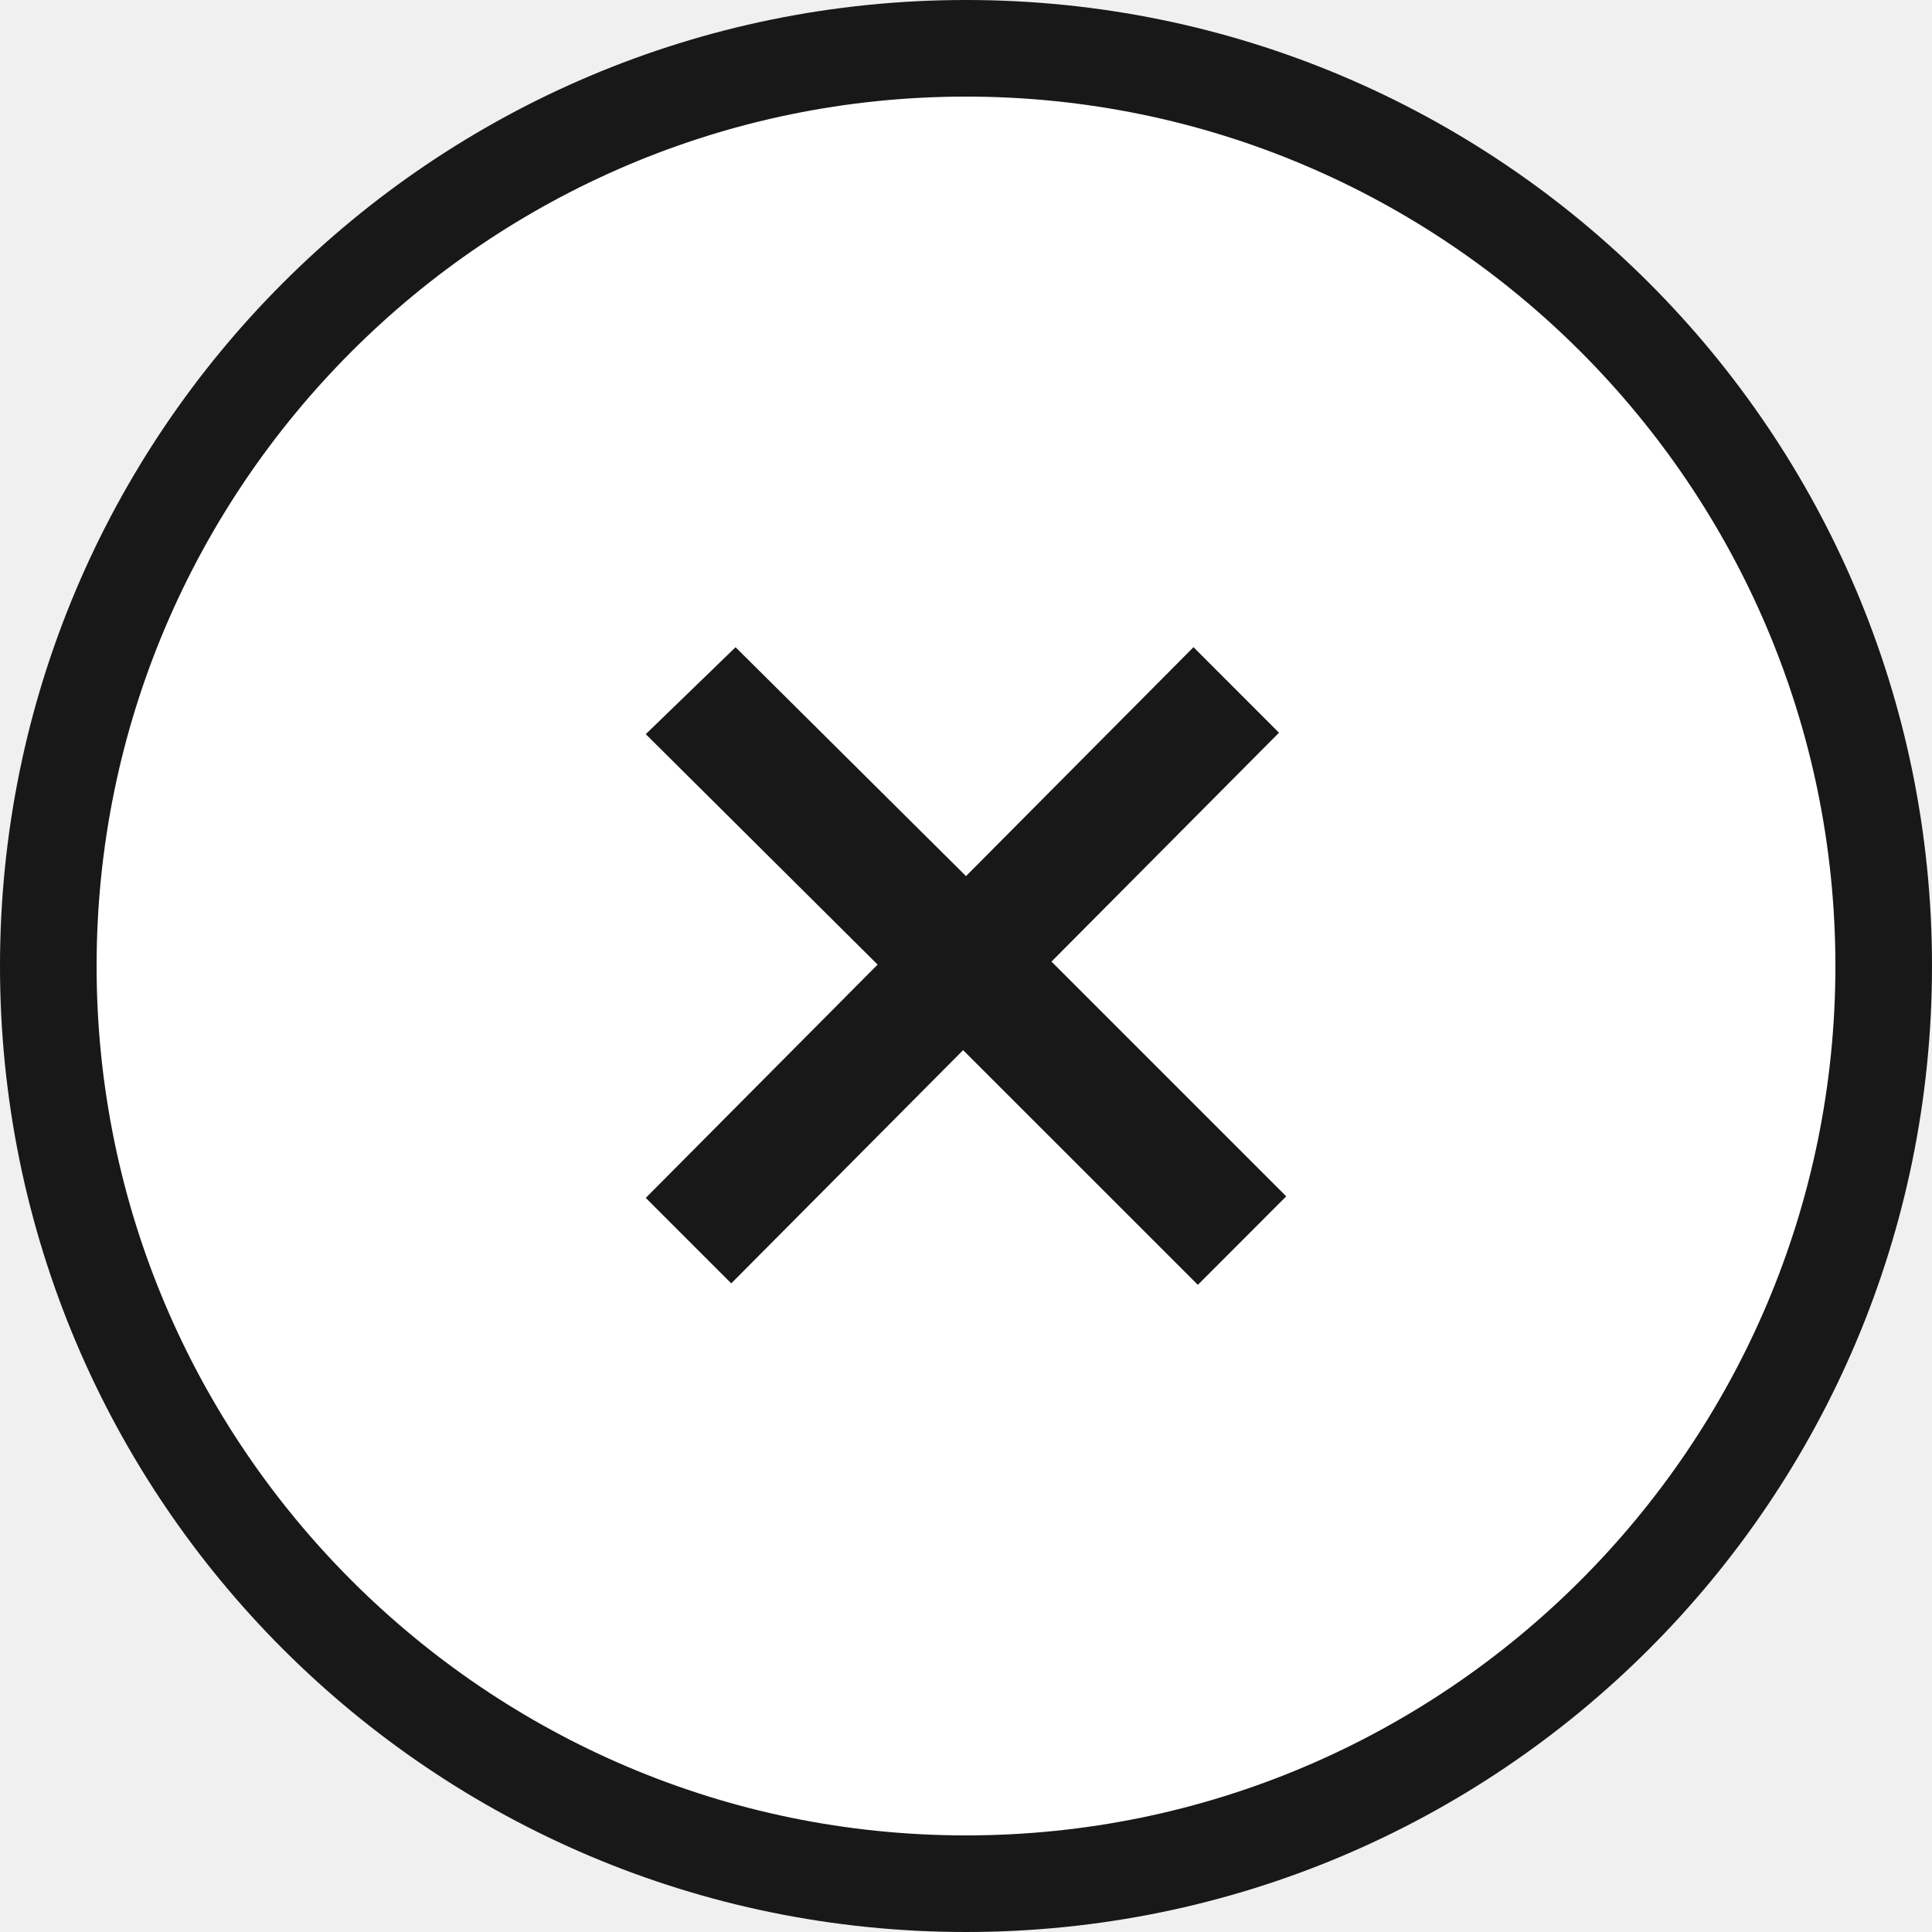
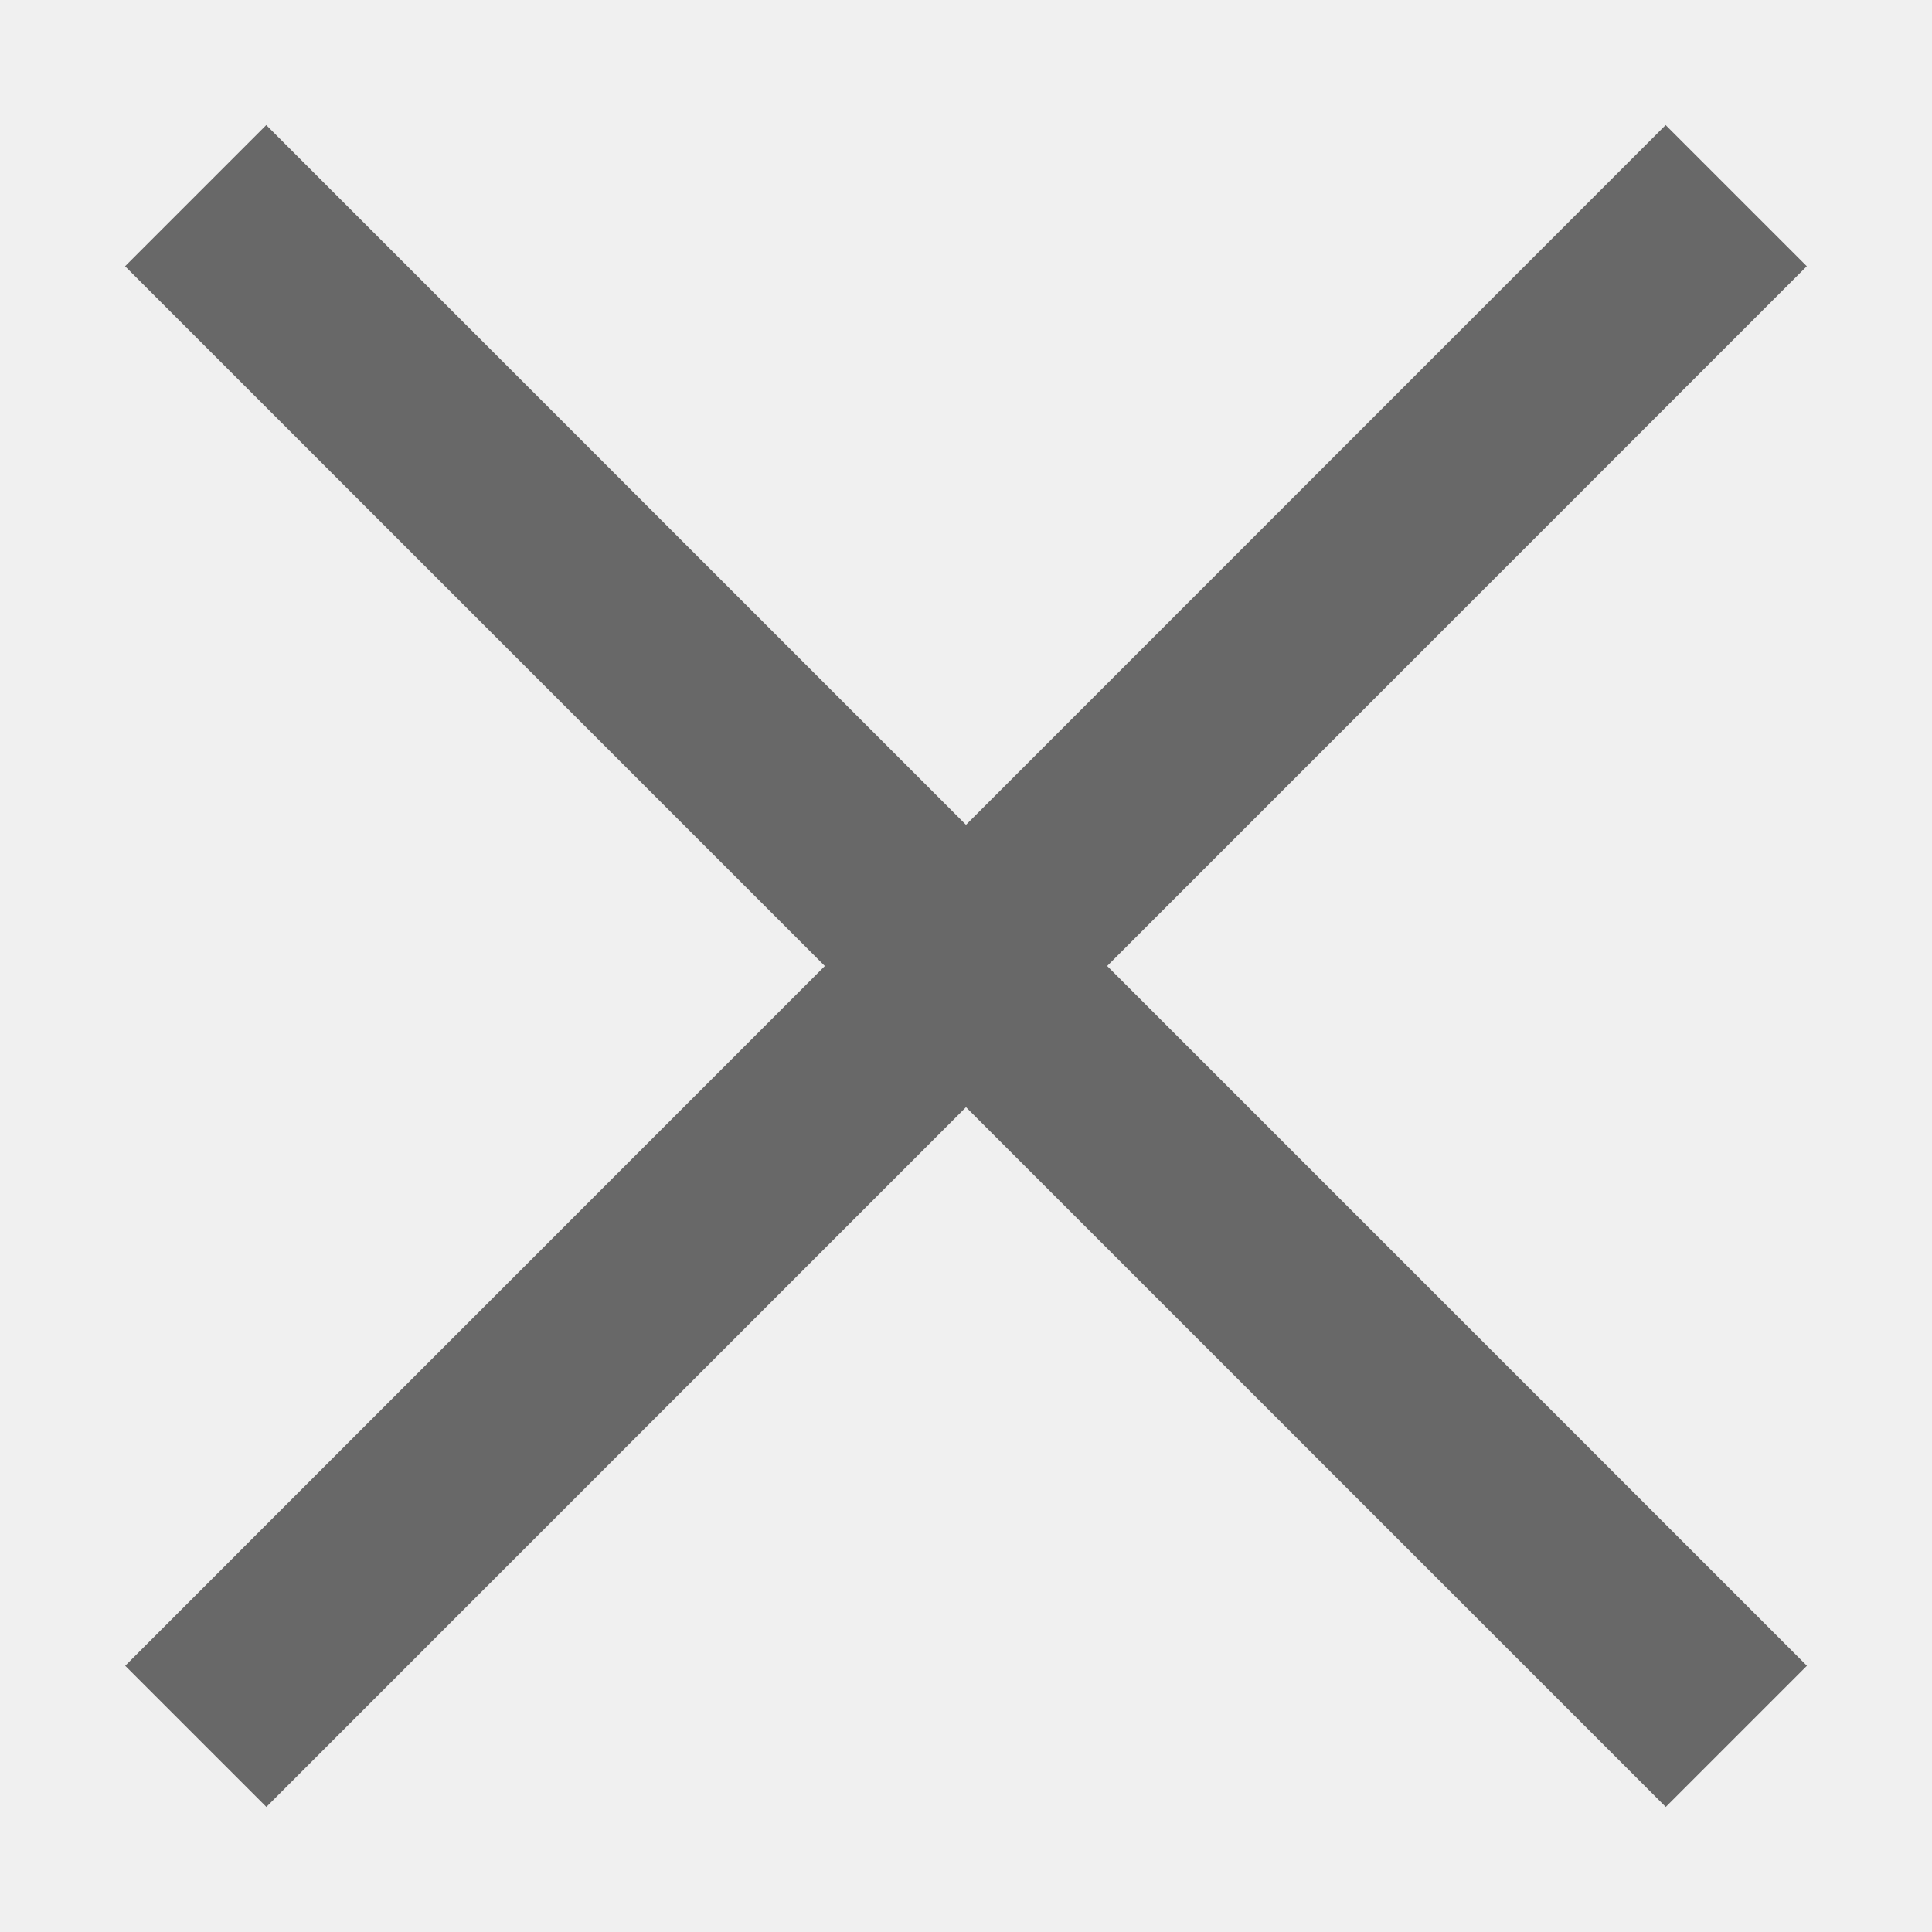
- <svg xmlns="http://www.w3.org/2000/svg" version="1.1" id="Calque_1" x="0px" y="0px" width="40px" height="40px" viewBox="0 0 40 40" enable-background="new 0 0 40 40" xml:space="preserve">
-   <circle fill="#FFFFFF" cx="20" cy="20" r="18.853" />
-   <g>
-     <path fill="#181818" d="M24.8,26.601l-4.86-4.859l-4.8,4.829l-1.77-1.77l4.8-4.83l-4.8-4.771l1.859-1.8L20,18.139l4.71-4.74   l1.77,1.771l-4.71,4.739l4.86,4.86L24.8,26.601z" />
-   </g>
-   <path fill="#181818" d="M20,2c9.925,0,18,8.075,18,18s-8.075,18-18,18S2,29.925,2,20S10.075,2,20,2 M20,0C8.954,0,0,8.954,0,20  s8.954,20,20,20s20-8.954,20-20S31.046,0,20,0L20,0z" />
+ <svg xmlns="http://www.w3.org/2000/svg" version="1.1" id="Calque_1" x="0px" y="0px" width="15px" height="15px" viewBox="0 0 15 15" enable-background="new 0 0 15 15" xml:space="preserve">
+   <text transform="matrix(1 0 0 1 -37.9217 13.2417)" font-family="'IBMPlexMono'" font-size="22">×</text>
+   <line fill="none" stroke="#686868" stroke-width="1.55" stroke-miterlimit="10" x1="1.519" y1="1.519" x2="13.481" y2="13.481" />
+   <line fill="none" stroke="#686868" stroke-width="1.55" stroke-miterlimit="10" x1="13.48" y1="1.519" x2="1.52" y2="13.481" />
</svg>
